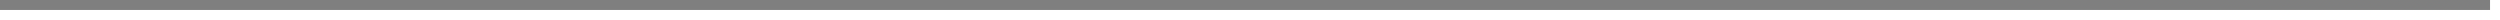
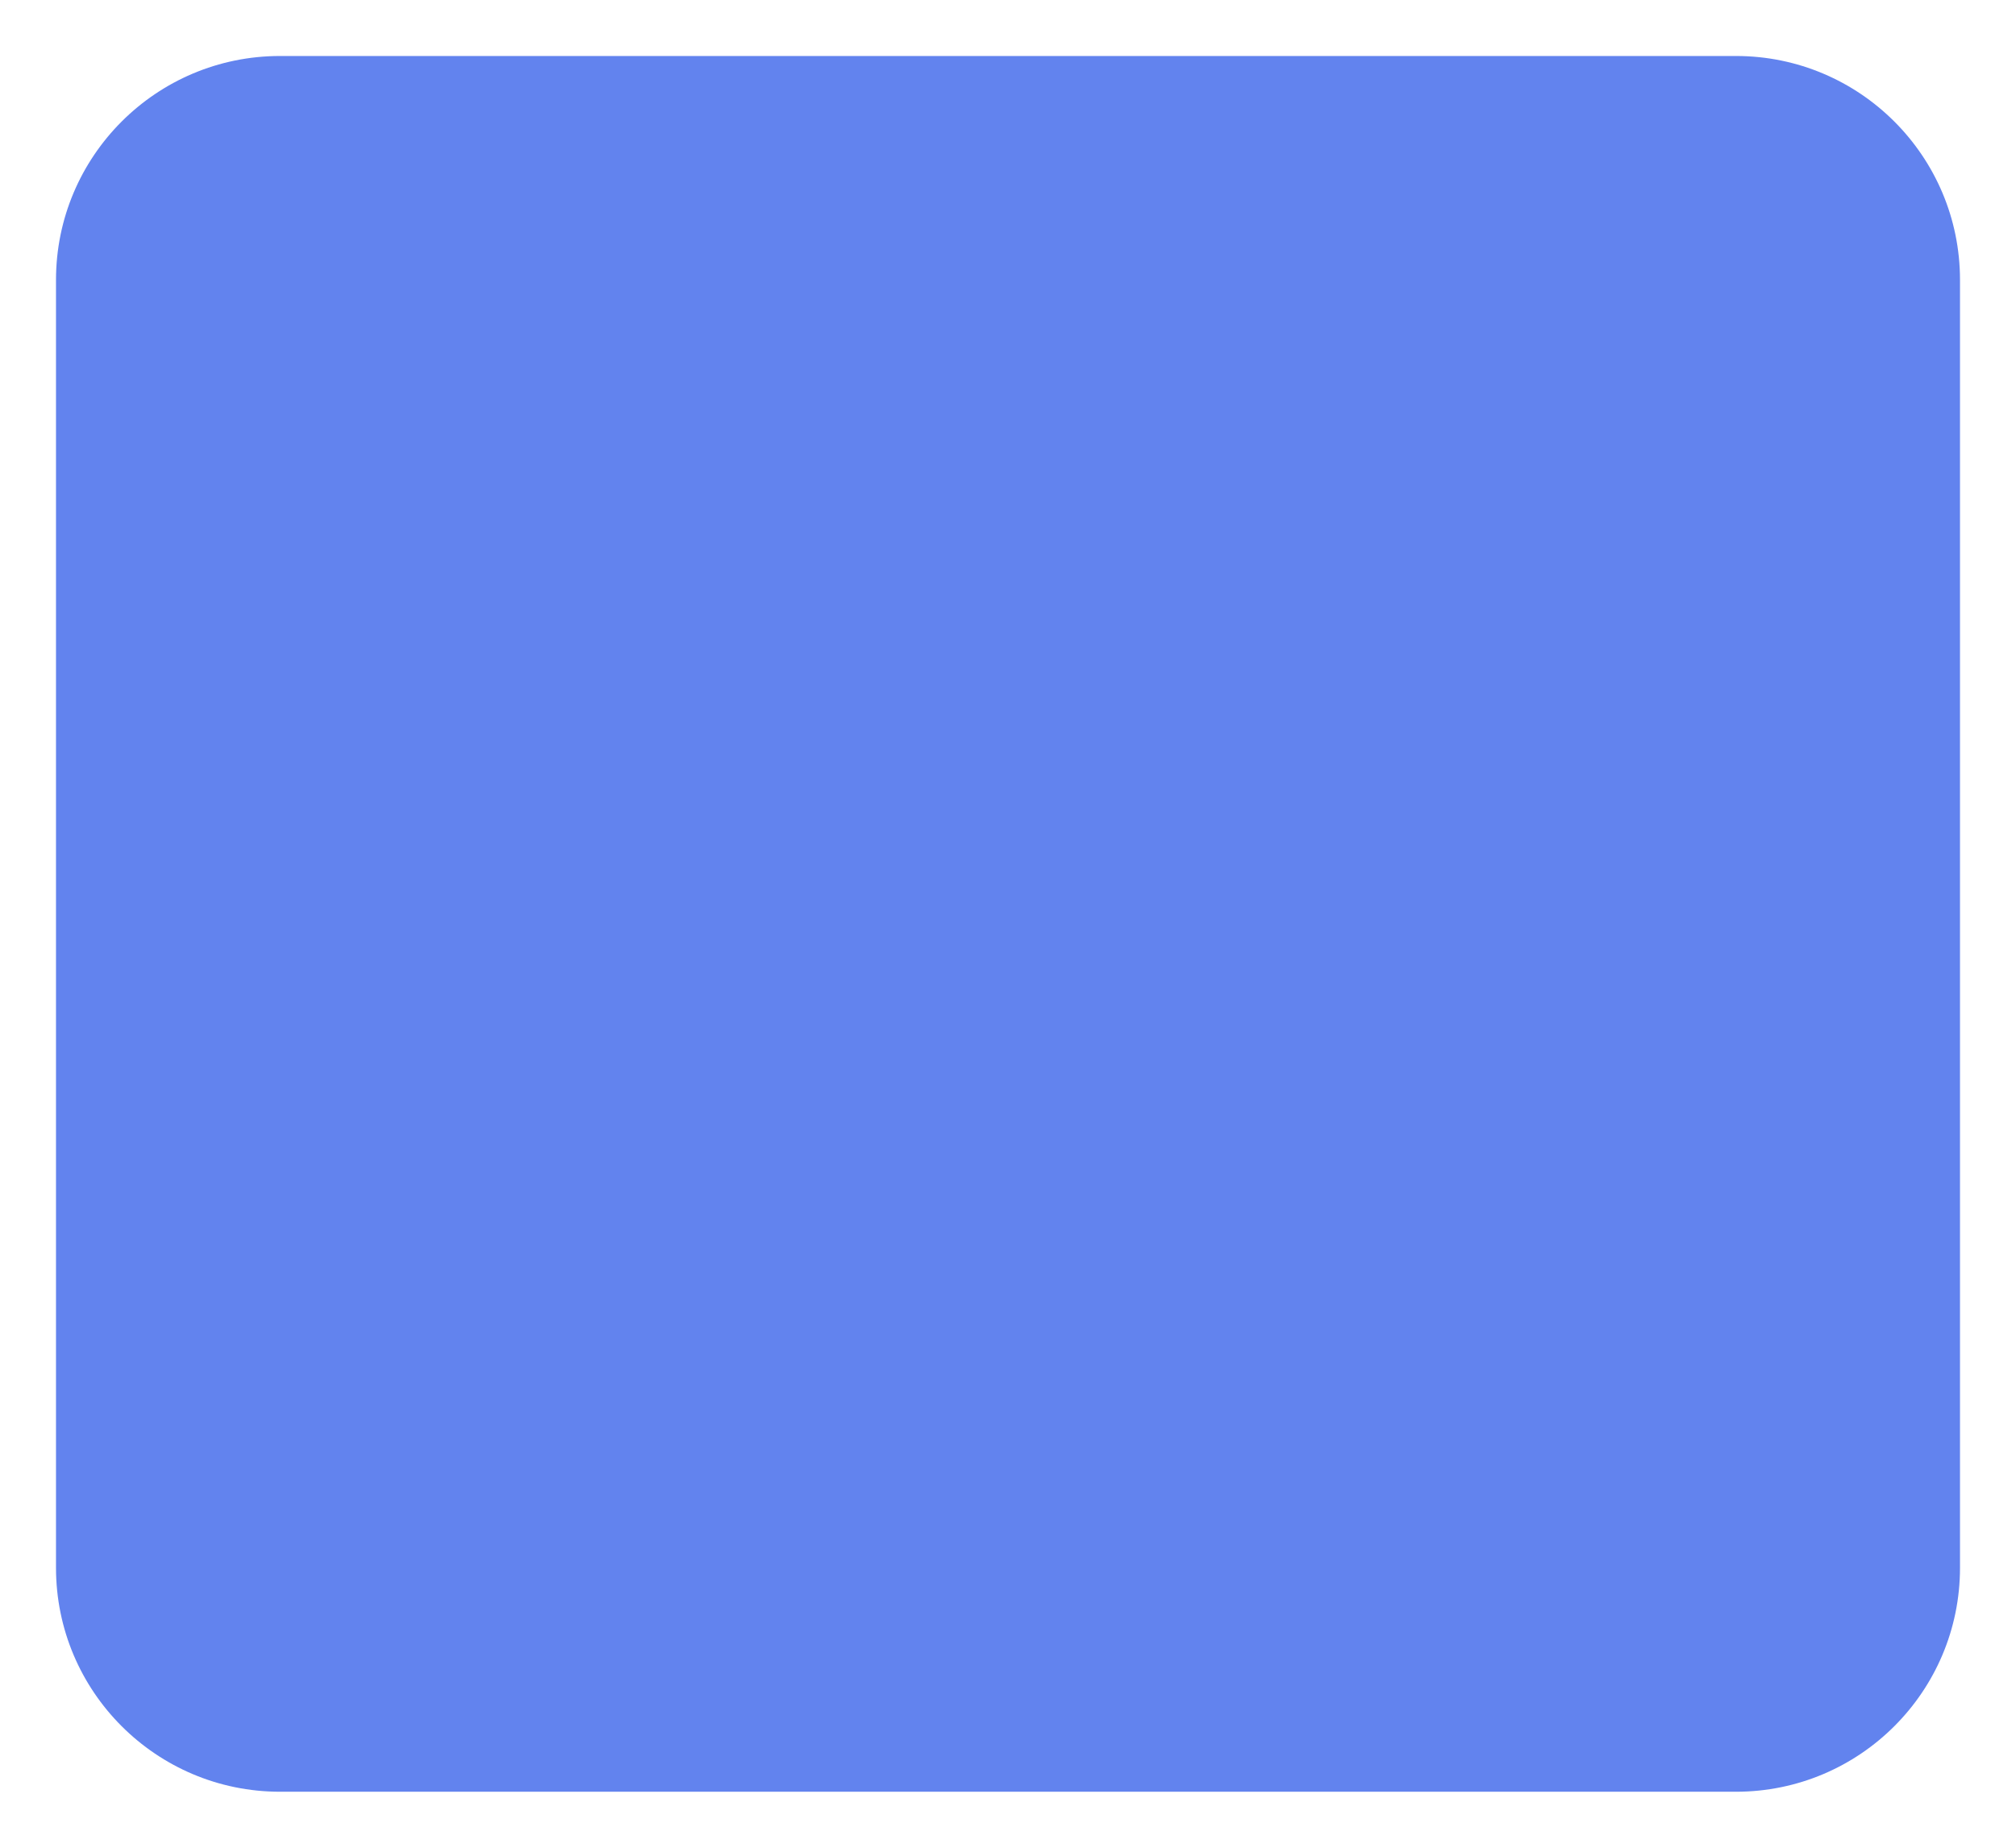
- <svg xmlns="http://www.w3.org/2000/svg" version="1.1" width="251px" height="2px">
-   <g transform="matrix(1 0 0 1 -594 -1270 )">
-     <path d="M 594 1270.5  L 844 1270.5  " stroke-width="1" stroke="#7f7f7f" fill="none" />
-   </g>
+ <svg xmlns="http://www.w3.org/2000/svg" version="1.1" width="36px" height="33px" viewBox="443 118  36 33">
+   <path d="M 444 123  A 4 4 0 0 1 448 119 L 474 119  A 4 4 0 0 1 478 123 L 478 146  A 4 4 0 0 1 474 150 L 448 150  A 4 4 0 0 1 444 146 L 444 123  Z " fill-rule="nonzero" fill="#6283ee" stroke="none" />
</svg>
